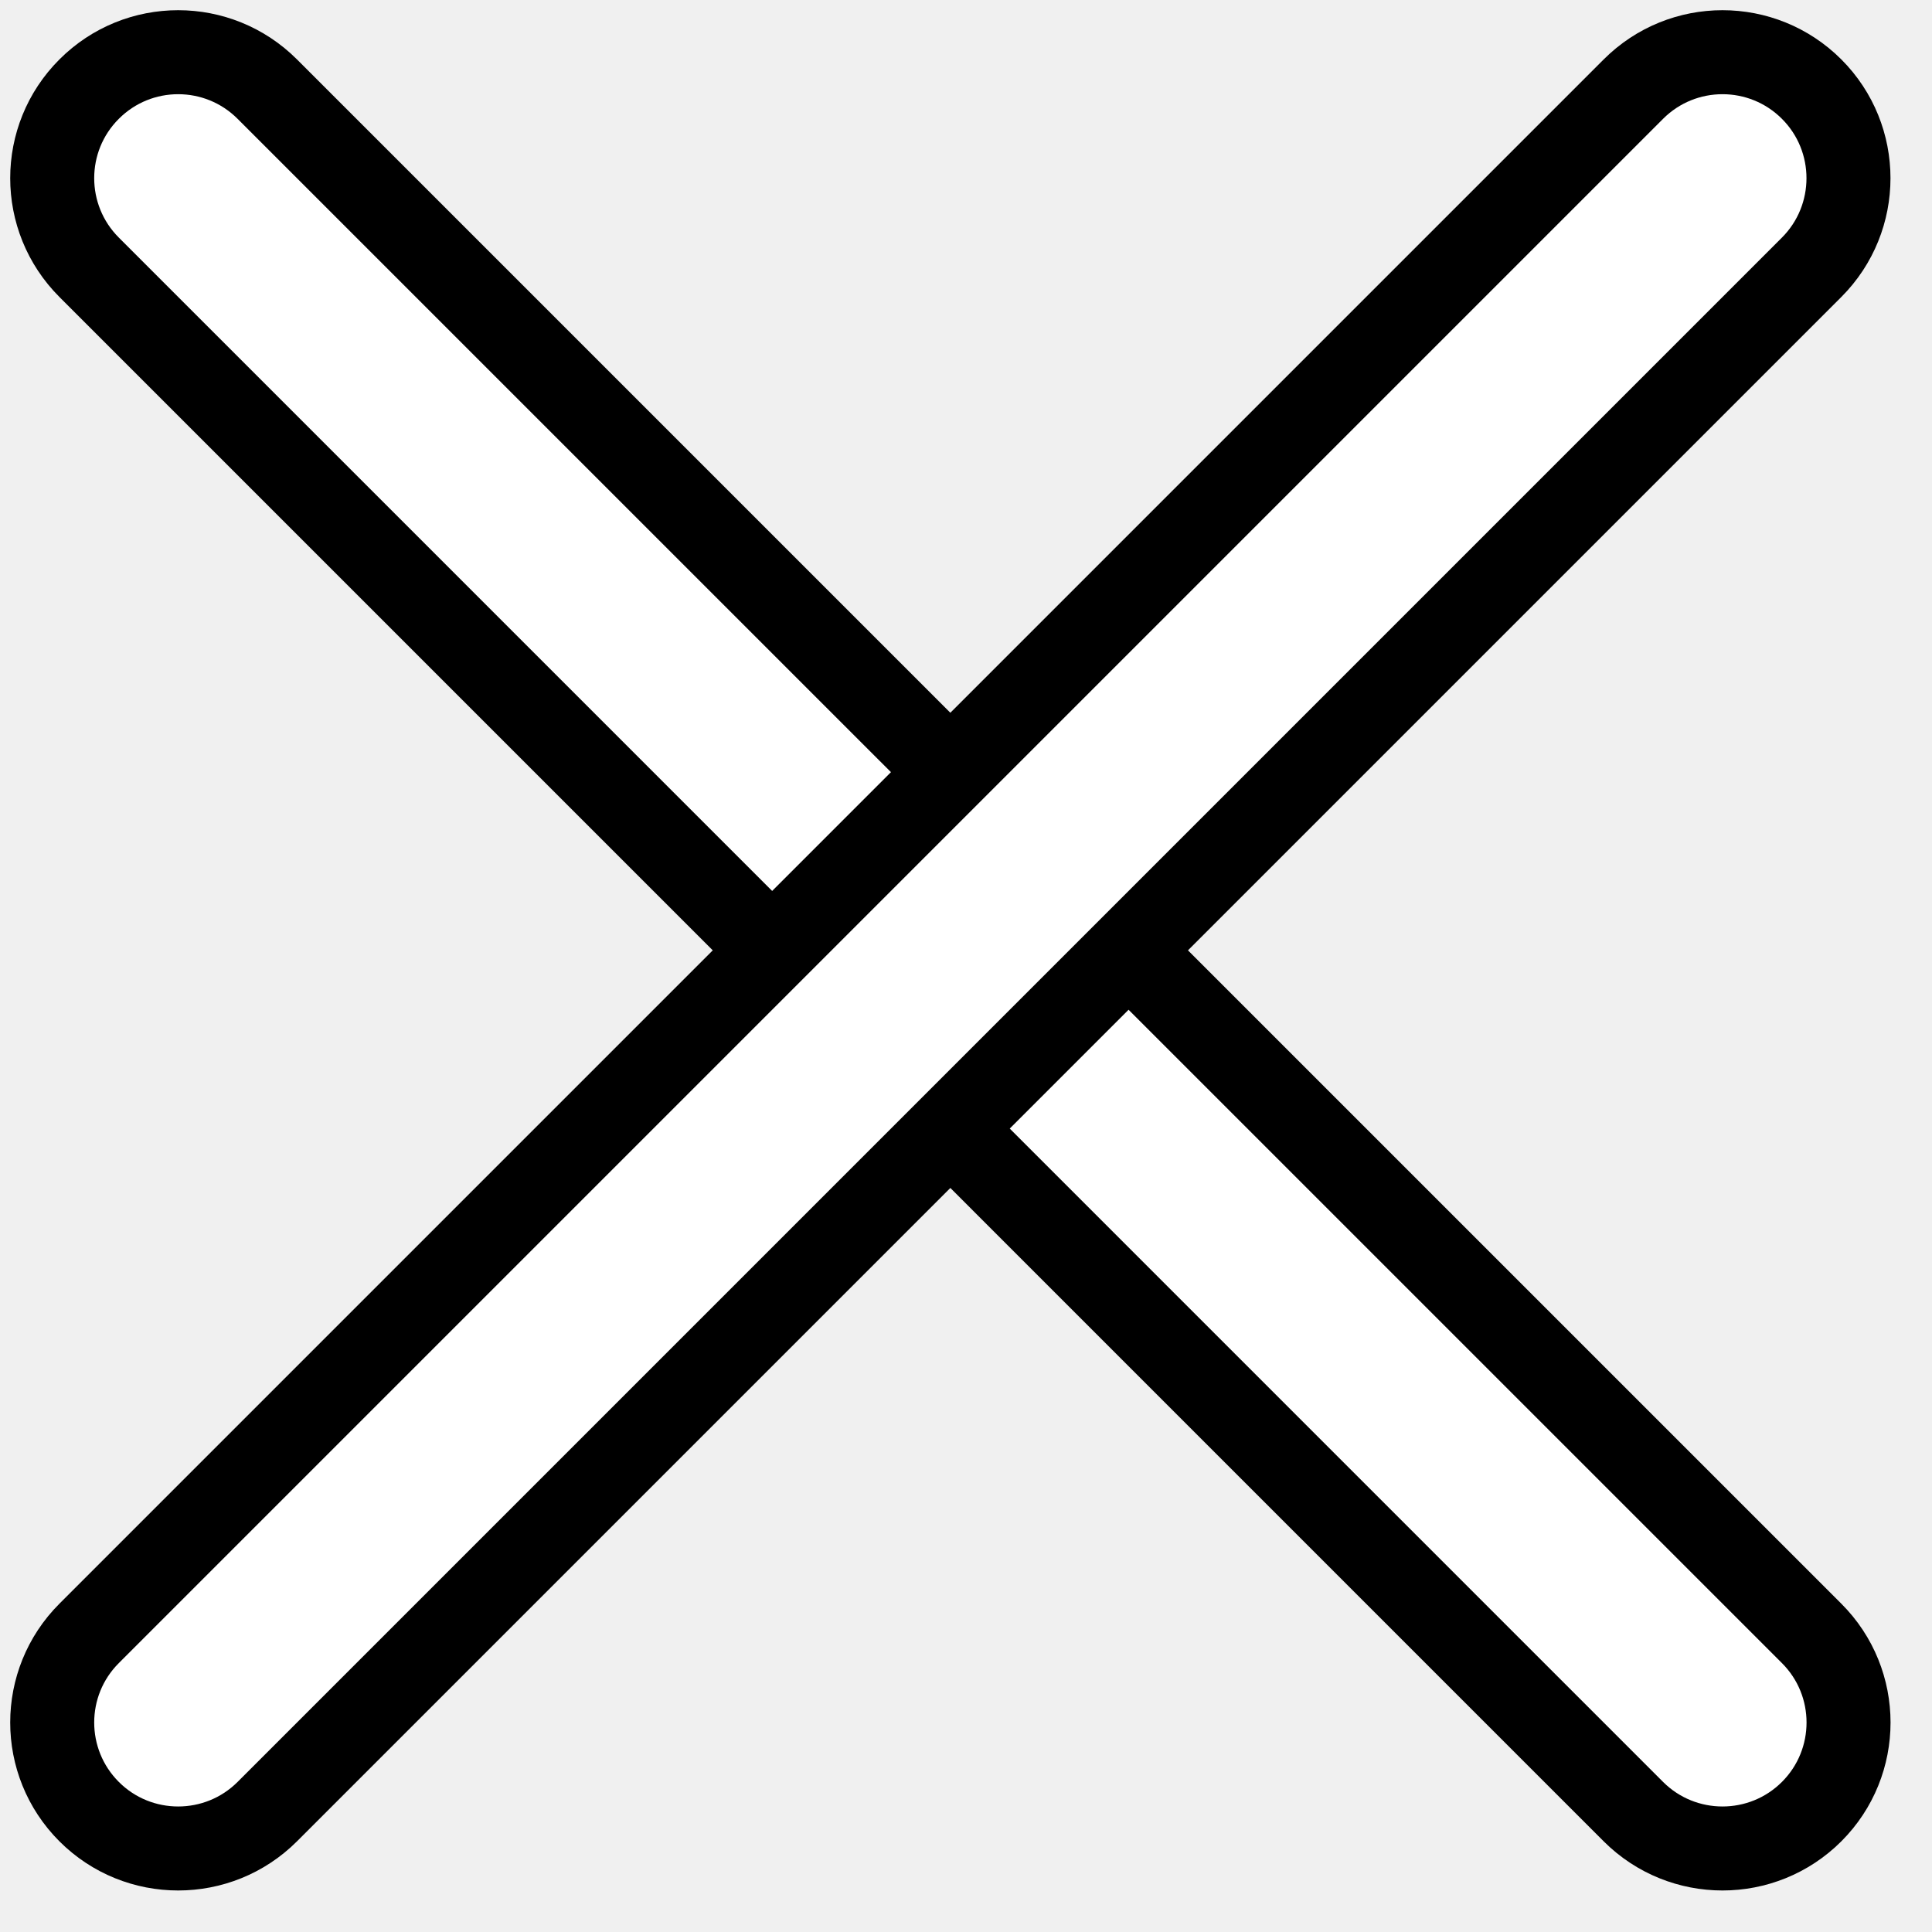
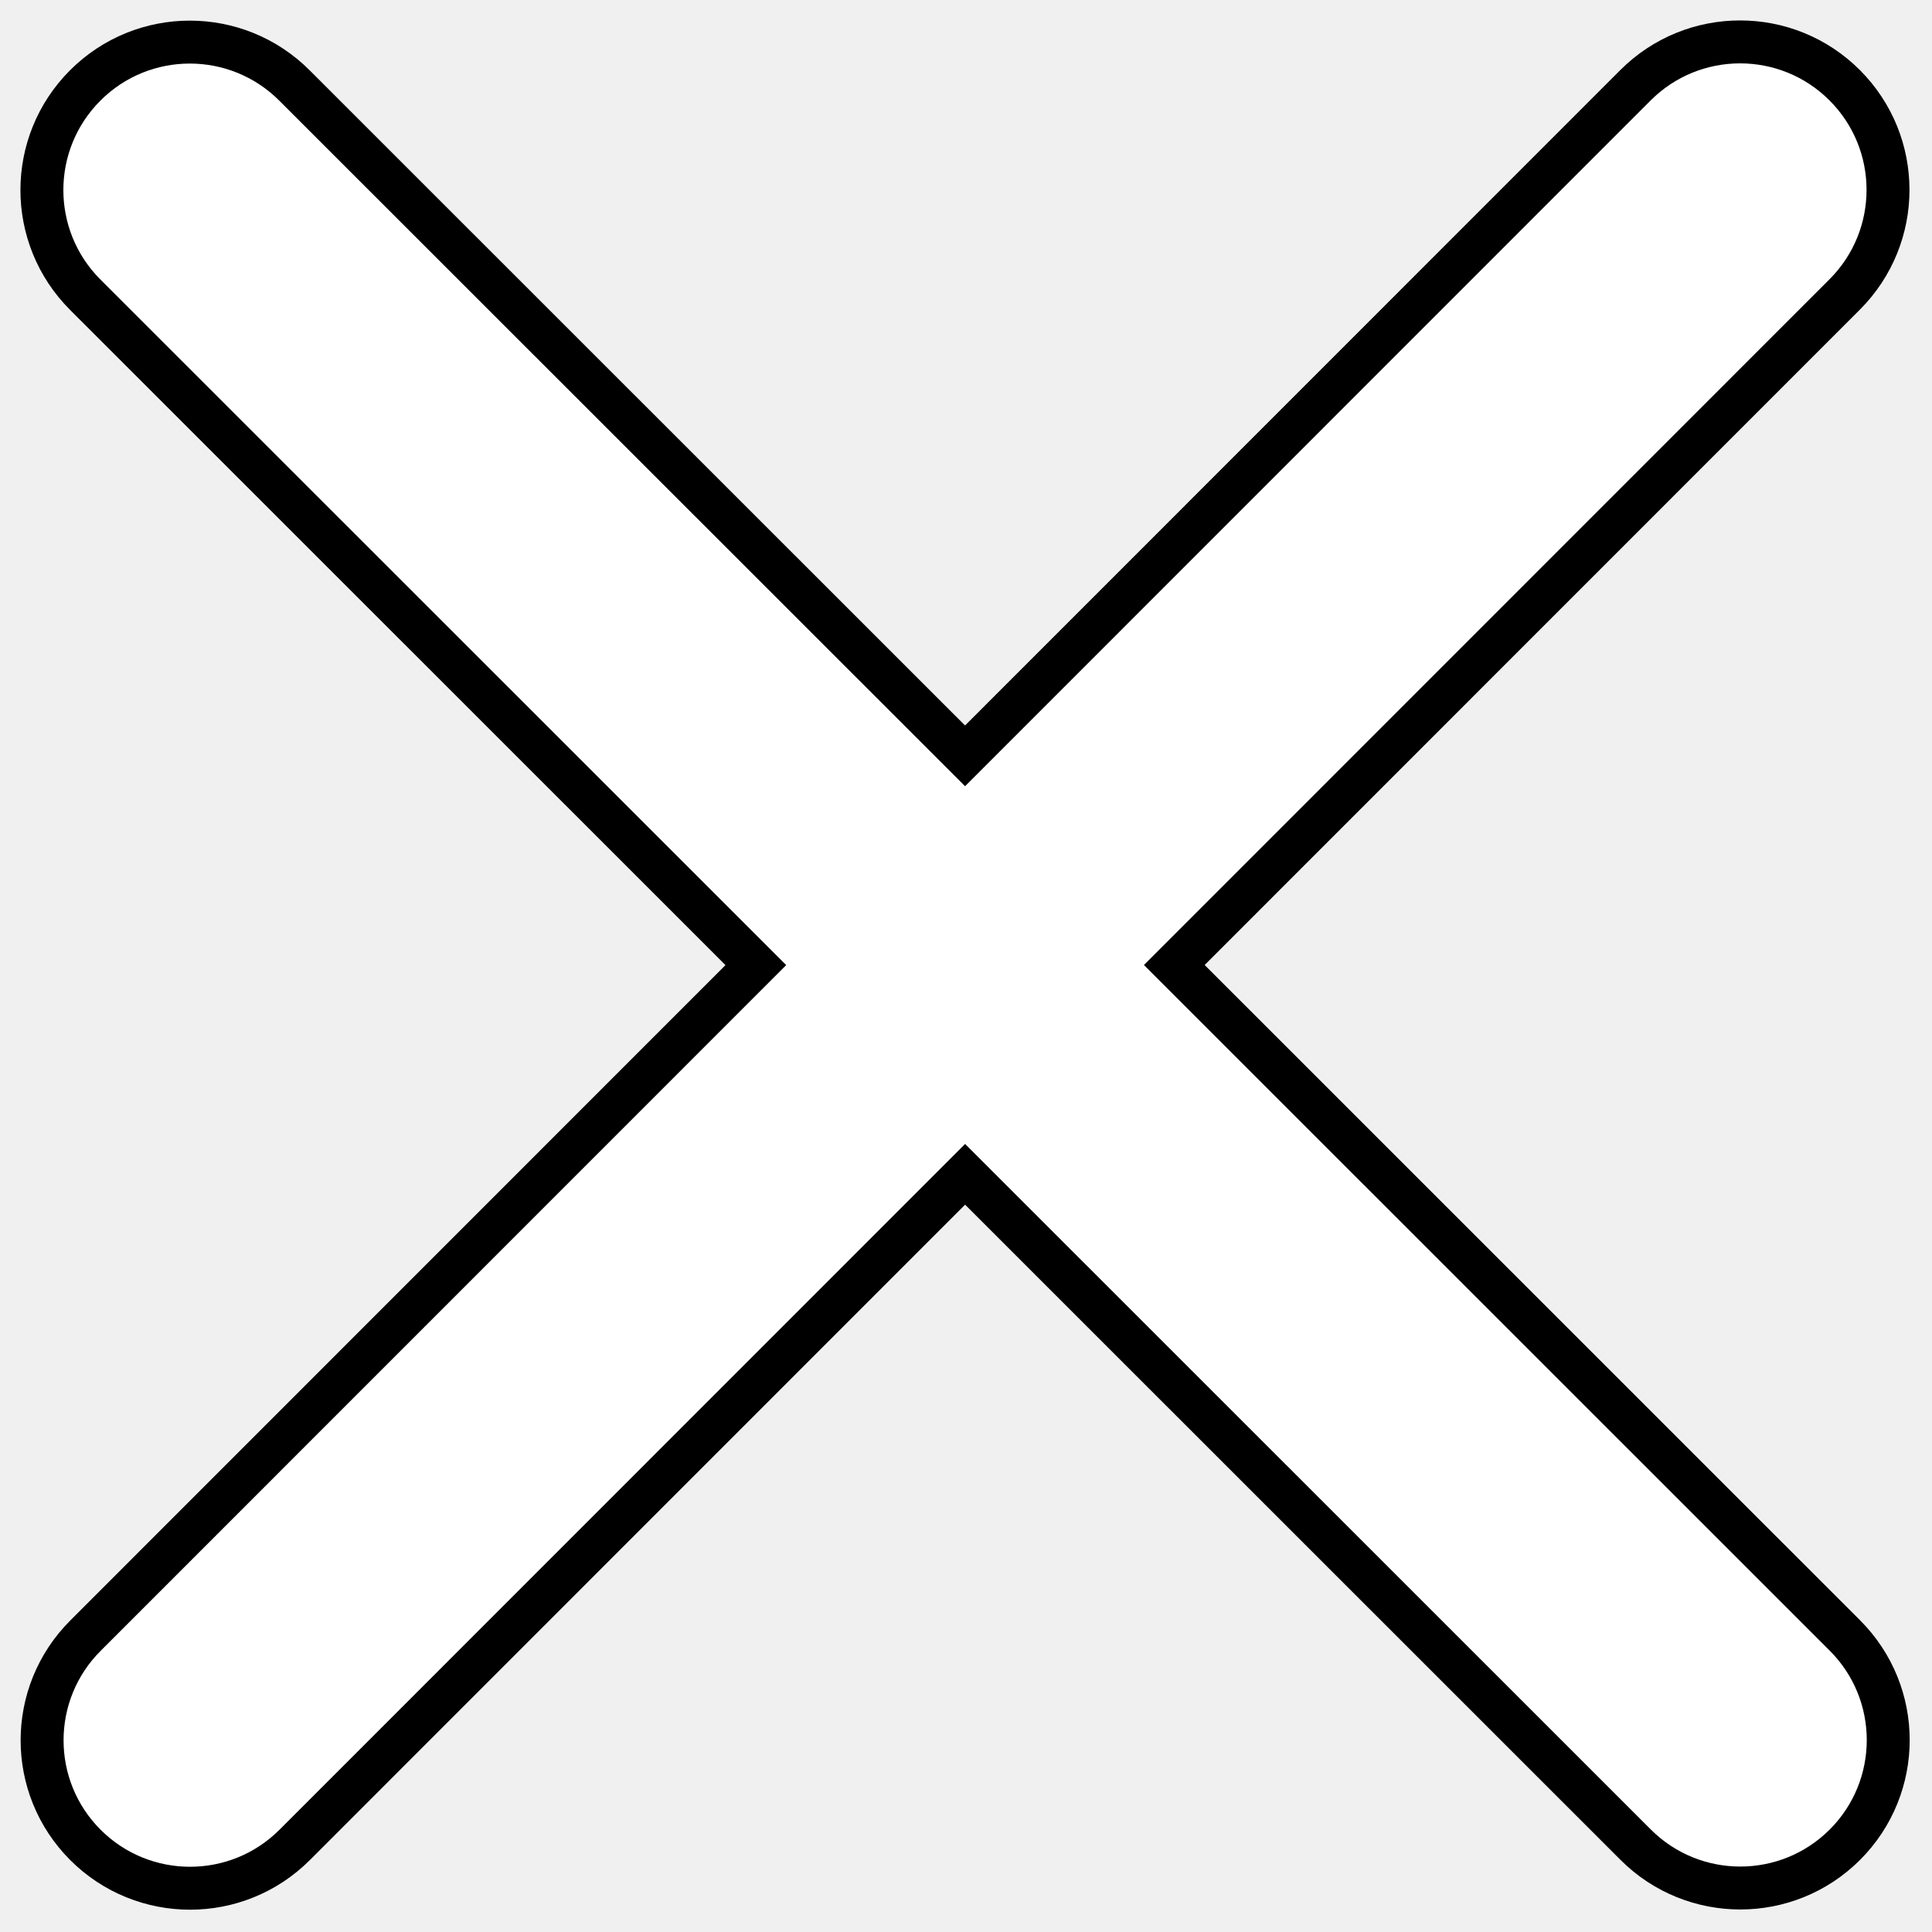
- <svg xmlns="http://www.w3.org/2000/svg" viewBox="0 0 23 23" stroke="black">
-   <path d="M1.061 1.061C1.646 0.475 2.596 0.475 3.182 1.061L21.567 19.445C22.153 20.031 22.153 20.981 21.567 21.567C20.981 22.152 20.031 22.152 19.445 21.567L1.061 3.182C0.475 2.596 0.475 1.646 1.061 1.061Z" fill="#FFFFFF" />
-   <path d="M1.061 21.567C0.475 20.981 0.475 20.031 1.061 19.445L19.445 1.061C20.031 0.475 20.981 0.475 21.567 1.061C22.152 1.646 22.152 2.596 21.567 3.182L3.182 21.567C2.596 22.152 1.646 22.152 1.061 21.567Z" fill="#FFFFFF" />
+ <svg xmlns="http://www.w3.org/2000/svg" viewBox="0 0 45 45" fill="none">
+   <path d="M1.985 6.864L17.605 22.479L1.99 38.098C0.644 39.444 0.644 41.626 1.99 42.972C3.336 44.317 5.518 44.317 6.864 42.971L22.479 27.352L38.098 42.967C39.444 44.312 41.626 44.312 42.972 42.966C44.317 41.62 44.317 39.438 42.971 38.093L27.352 22.477L42.967 6.858C44.312 5.512 44.312 3.33 42.966 1.985C41.62 0.639 39.438 0.64 38.093 1.986L22.478 17.605L6.858 1.99C5.512 0.644 3.33 0.644 1.985 1.99C0.639 3.336 0.64 5.518 1.985 6.864Z" fill="white" stroke="black" />
</svg>
